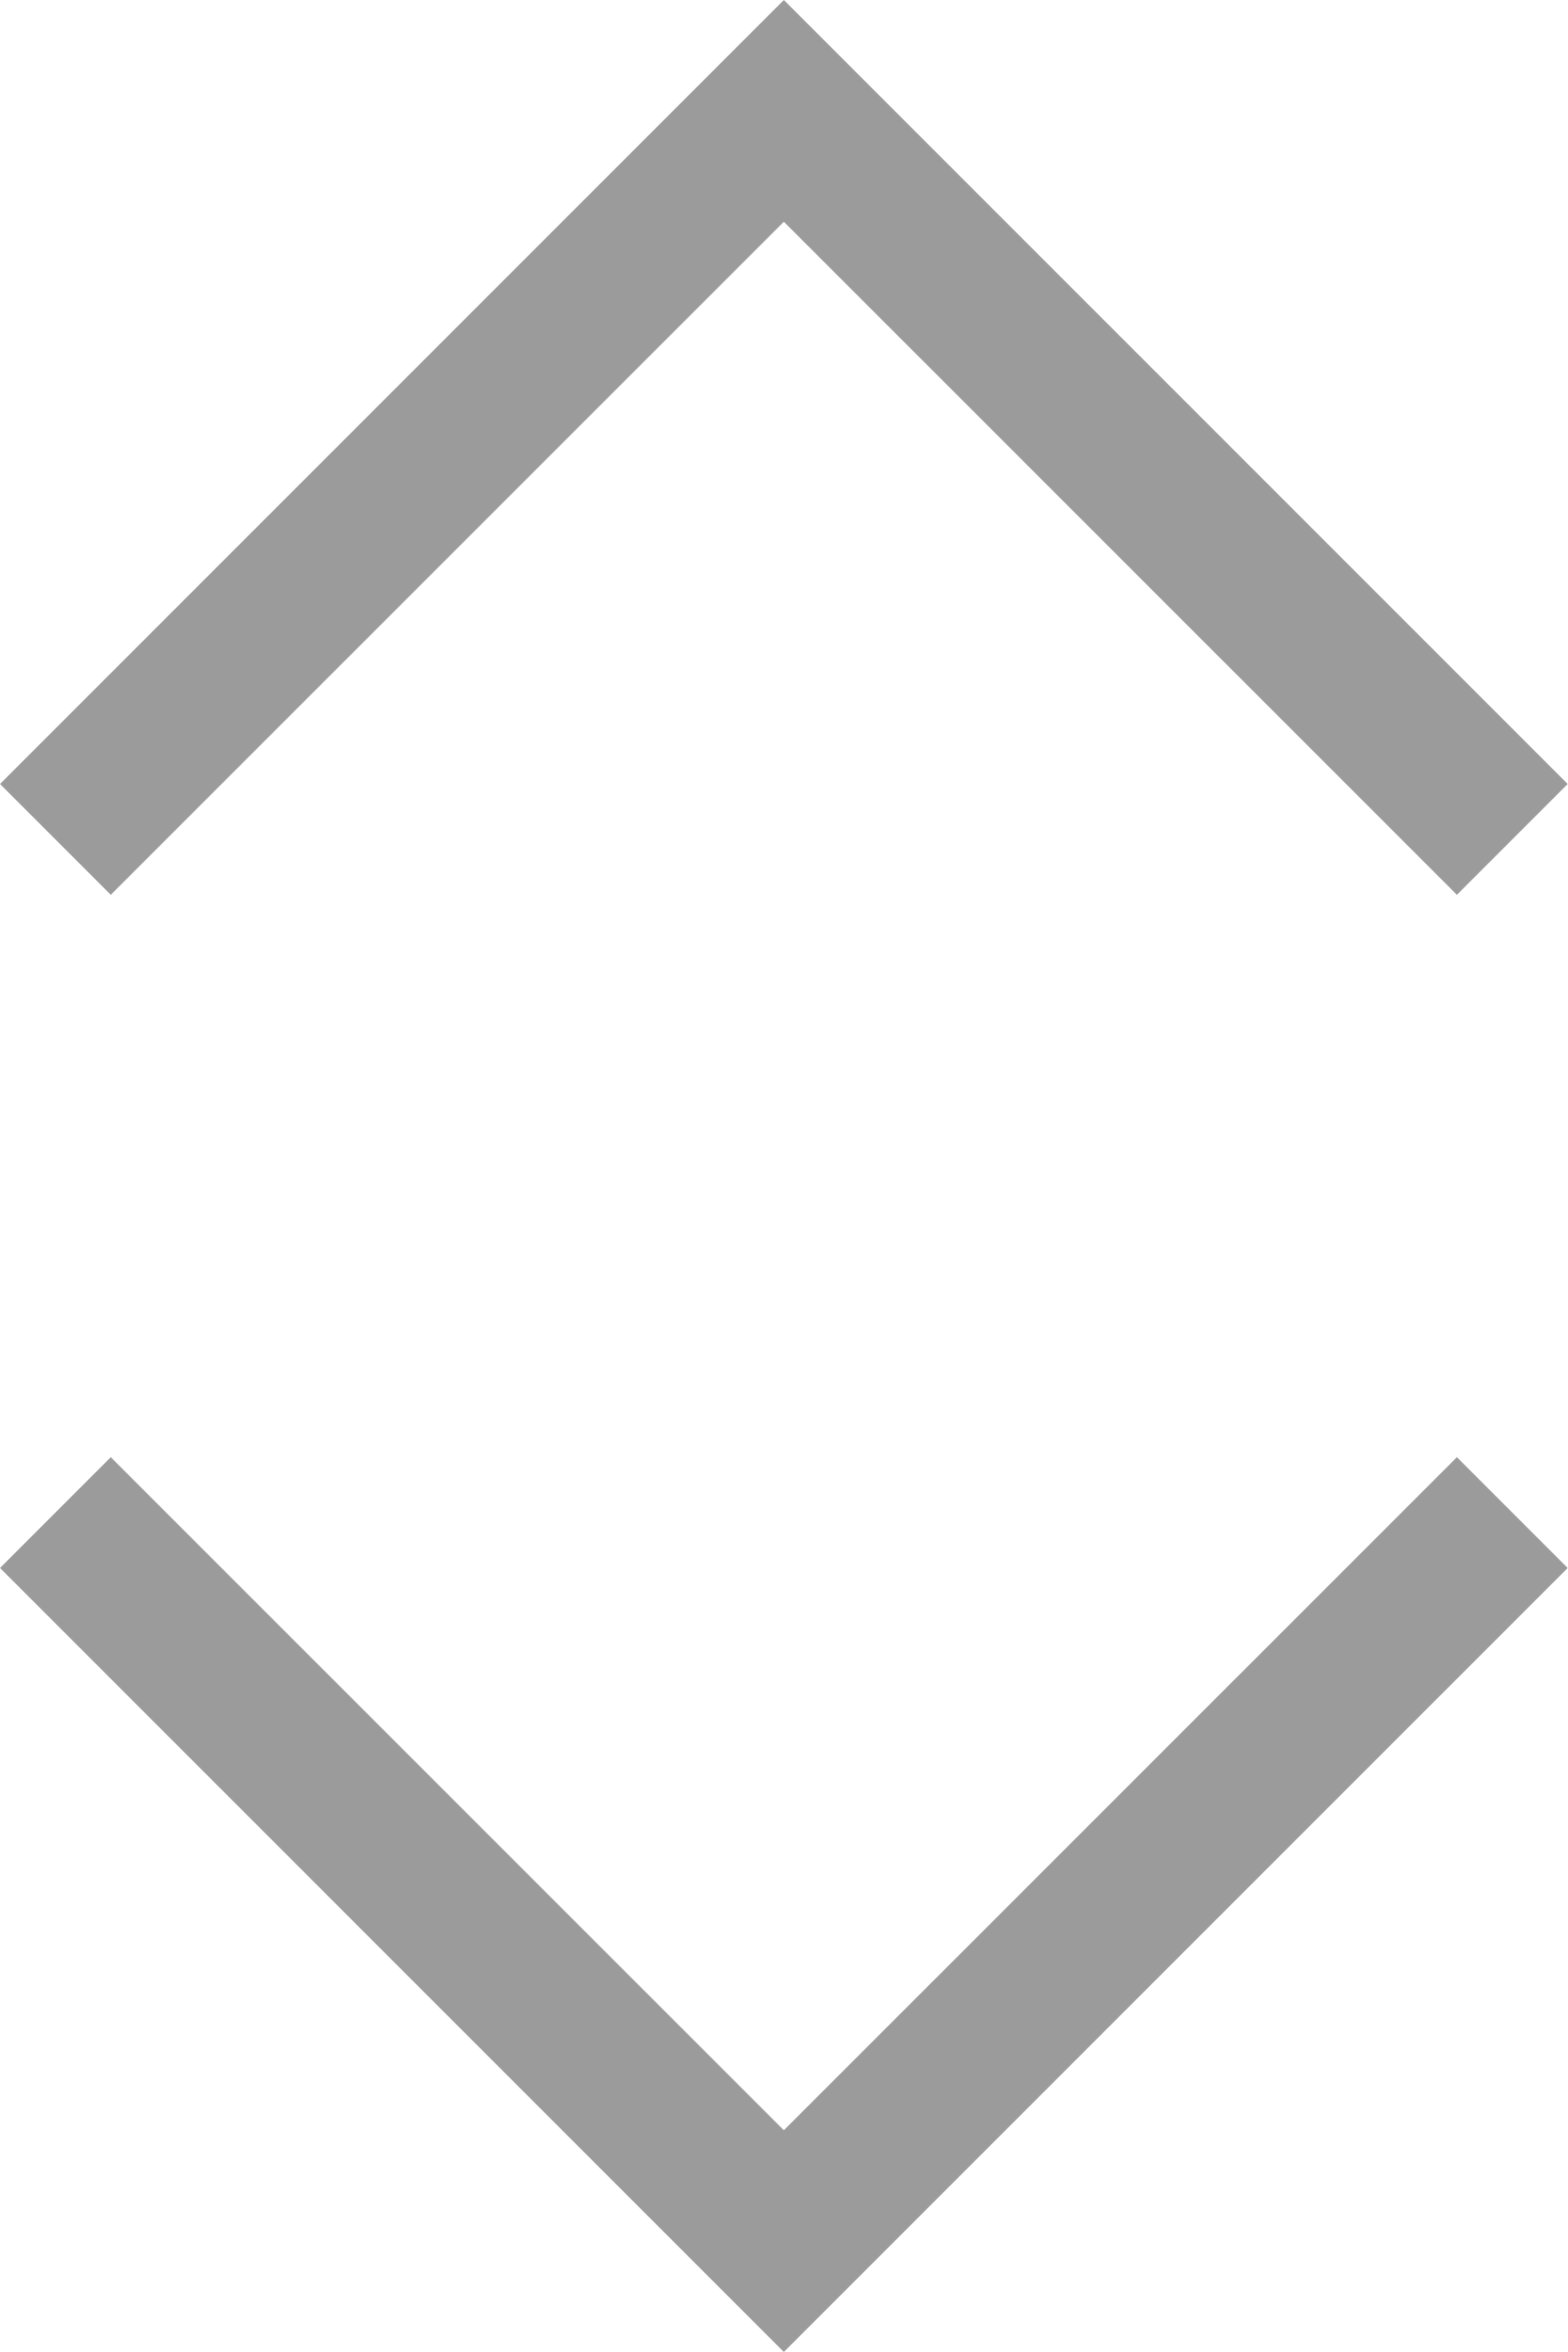
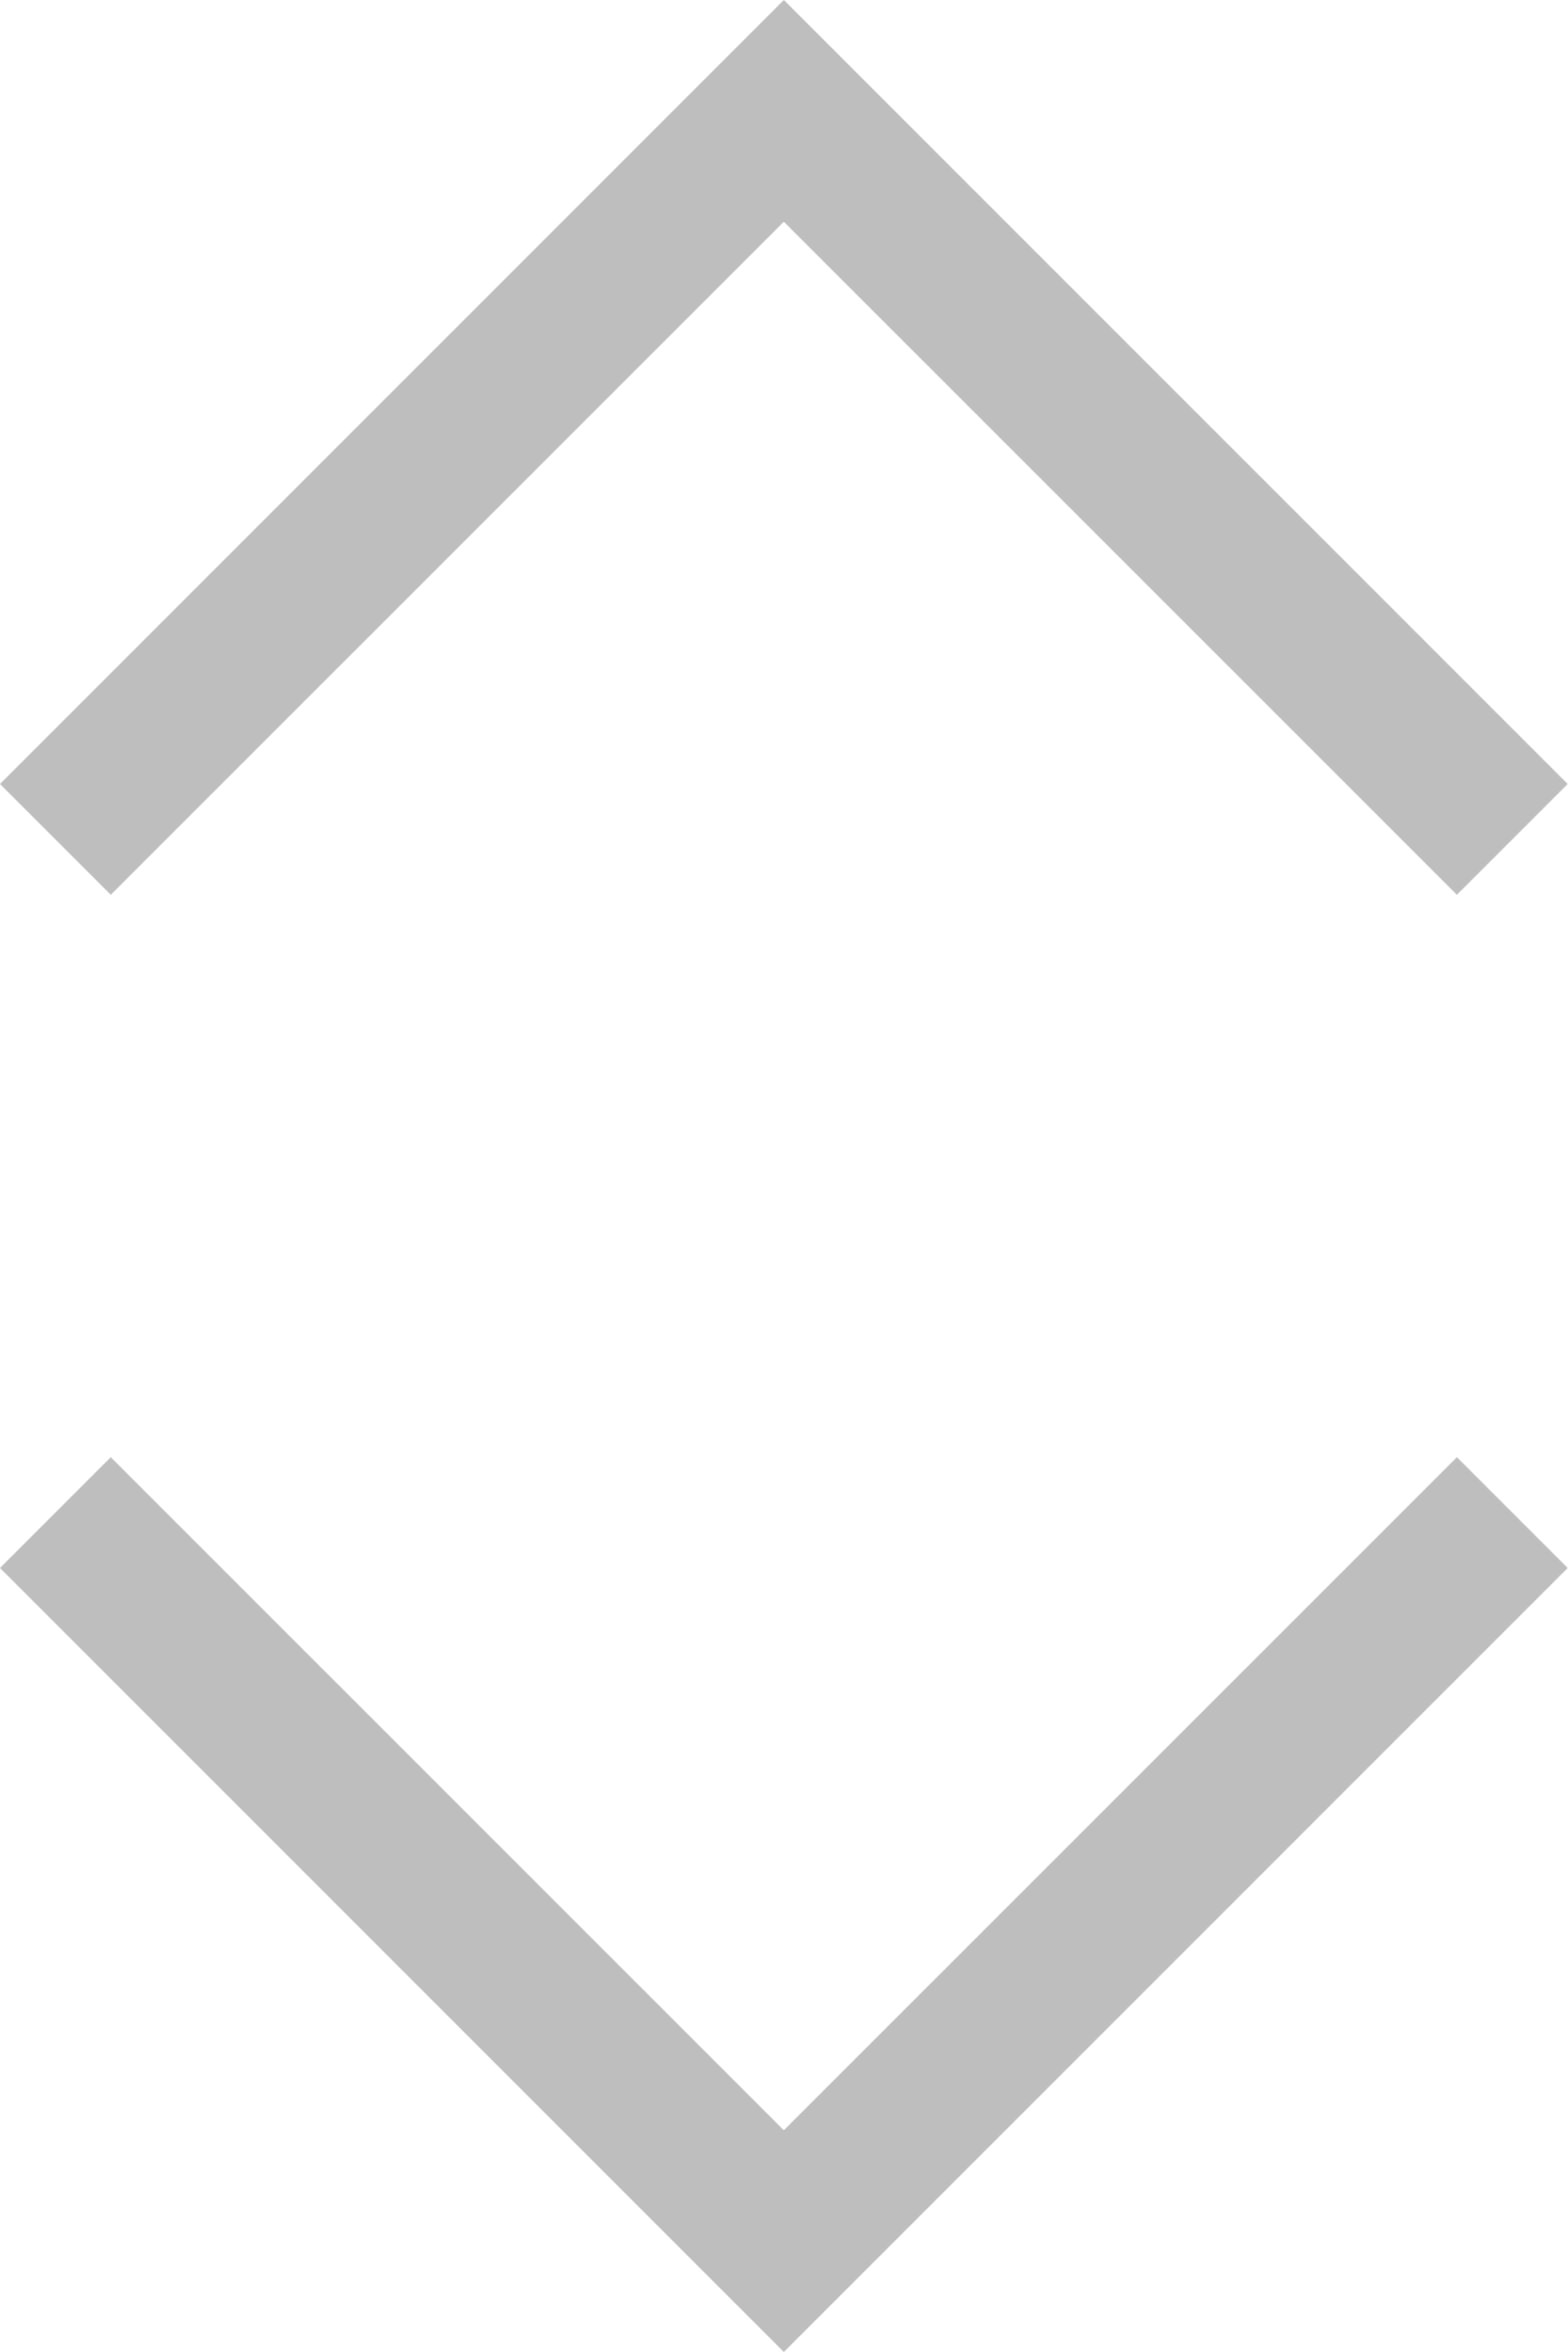
<svg xmlns="http://www.w3.org/2000/svg" viewBox="0 0 12 18">
-   <polygon points="11.152 11.152 6 16.303 0.848 11.152 0 12 6 18 12 12 11.152 11.152" fill="#9b9b9b" />
-   <polygon points="11.152 6.848 6 1.697 0.848 6.848 0 6 6 0 12 6 11.152 6.848" fill="#9b9b9b" />
+   <polygon points="11.152 11.152 6 16.303 0.848 11.152 0 12 6 18 12 12 11.152 11.152" fill="#bebebe" />
+   <polygon points="11.152 6.848 6 1.697 0.848 6.848 0 6 6 0 12 6 11.152 6.848" fill="#bebebe" />
</svg>
